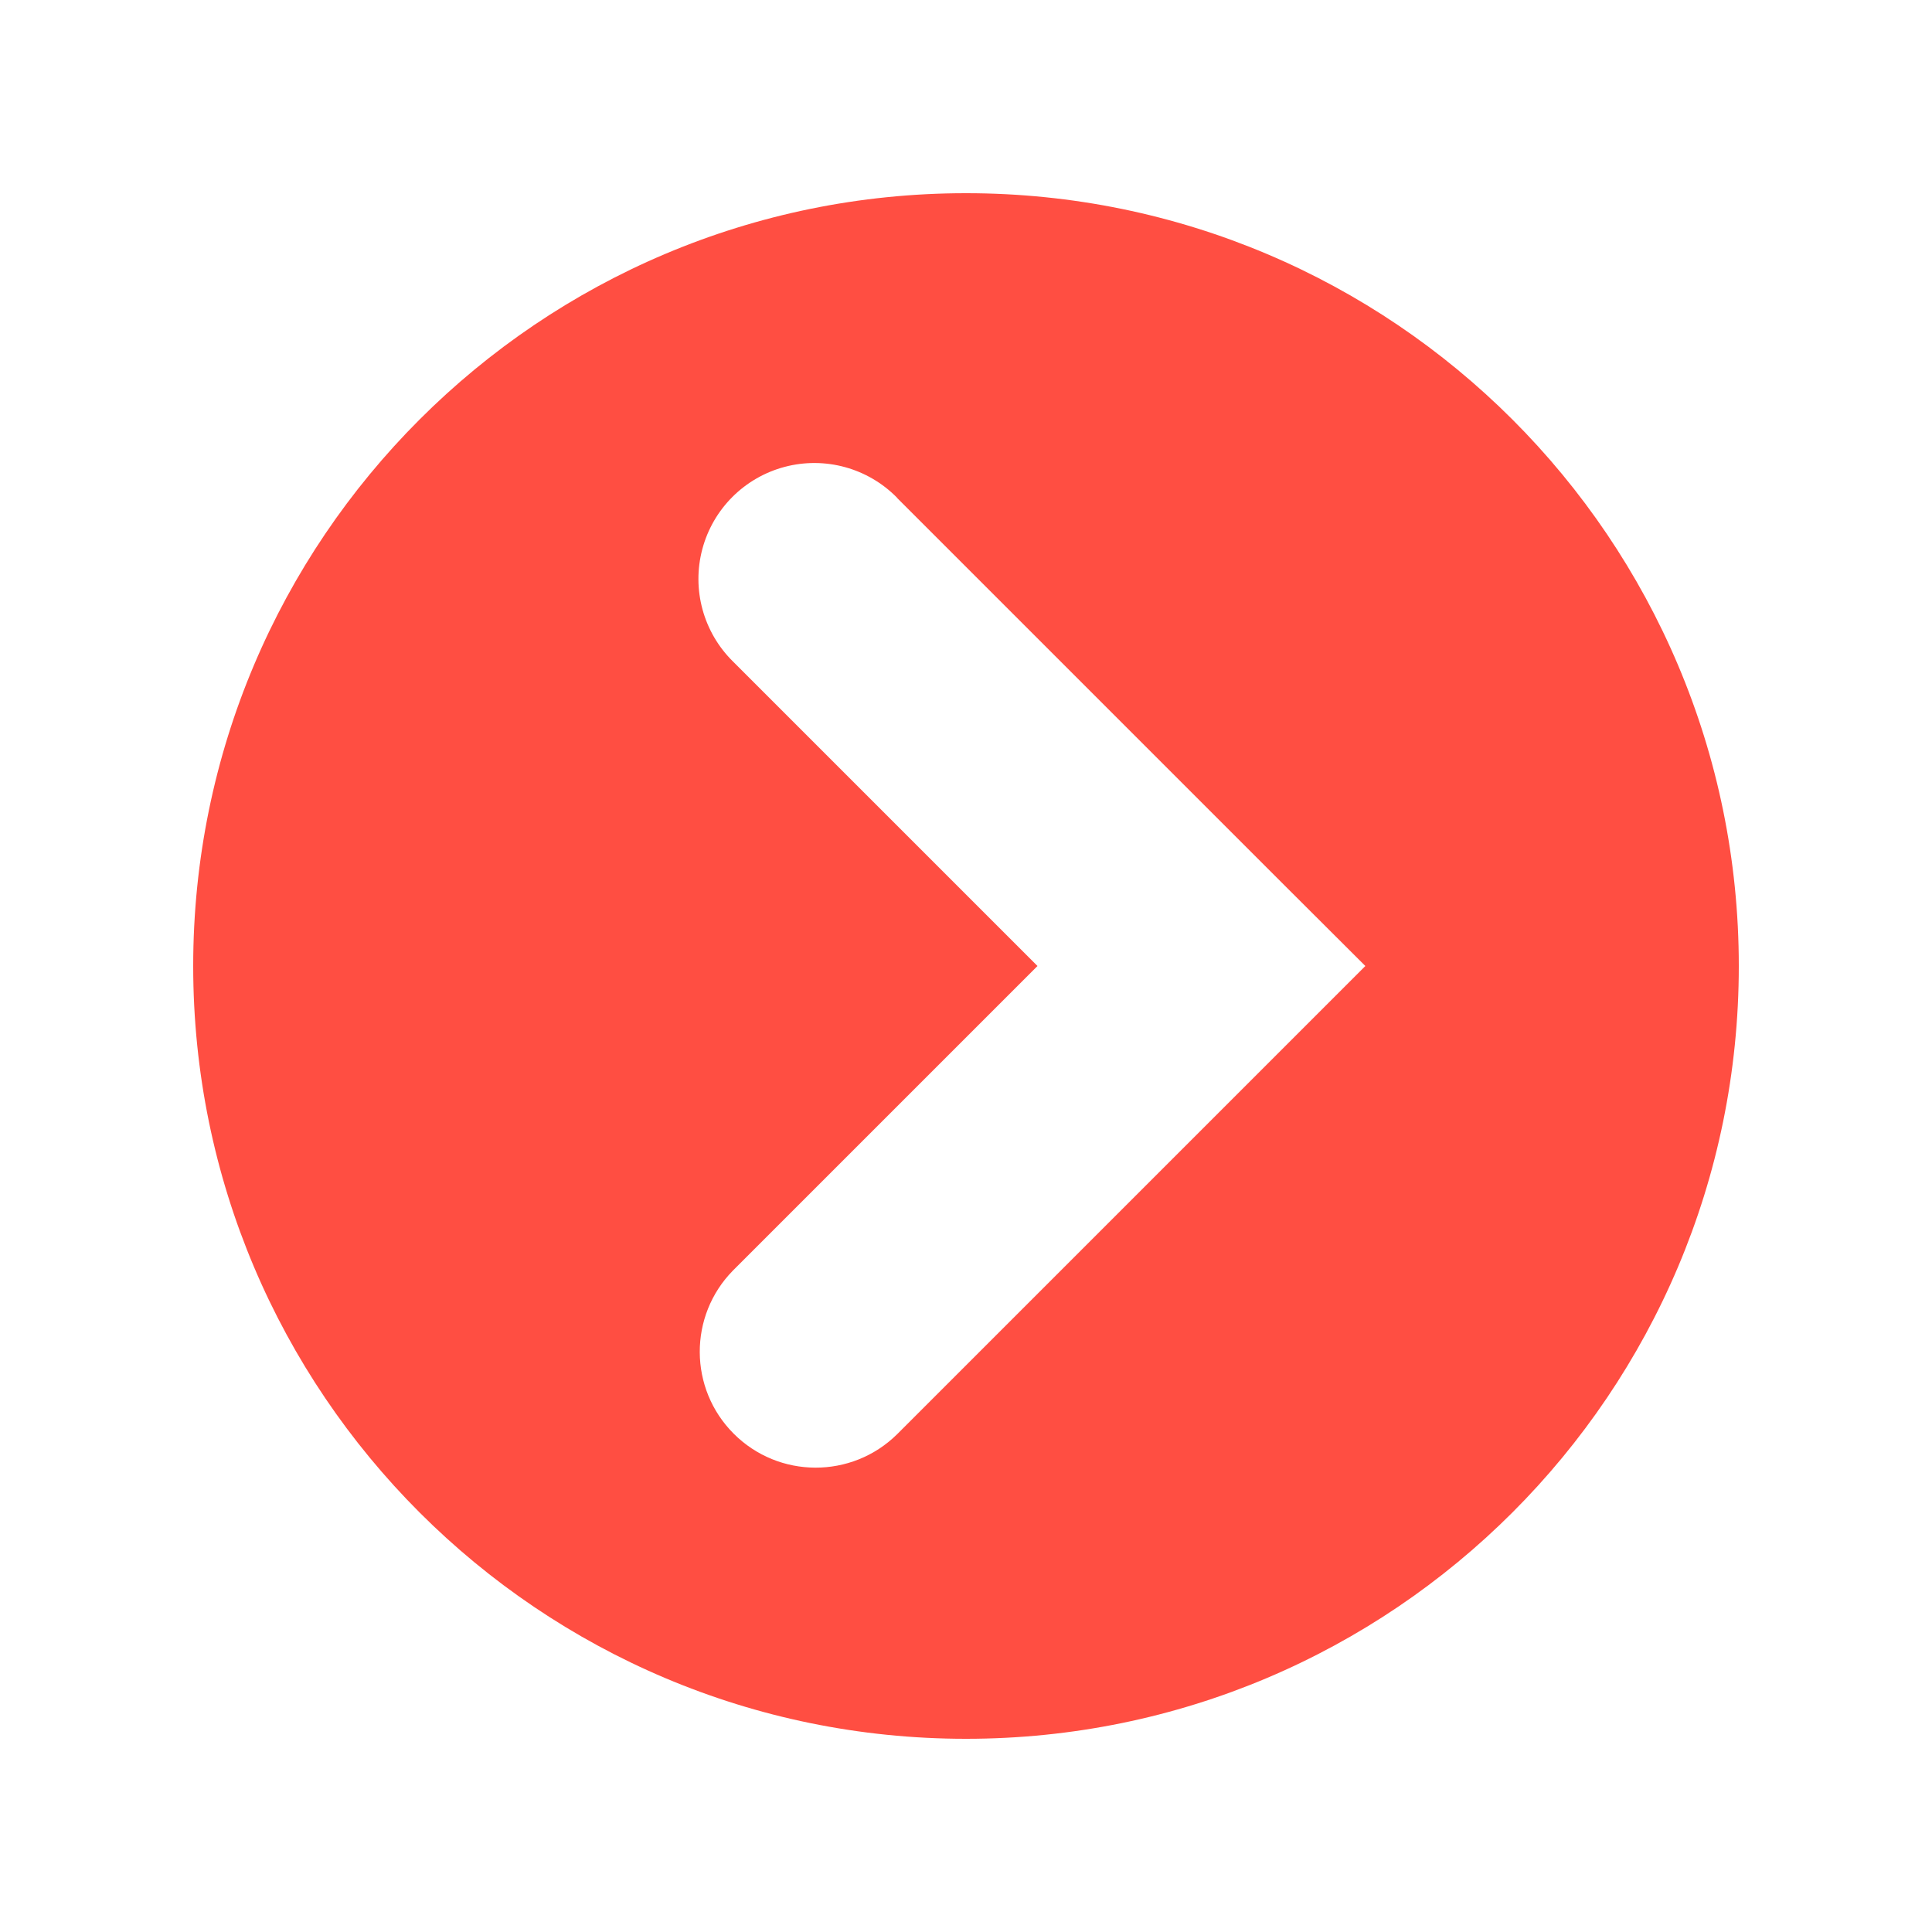
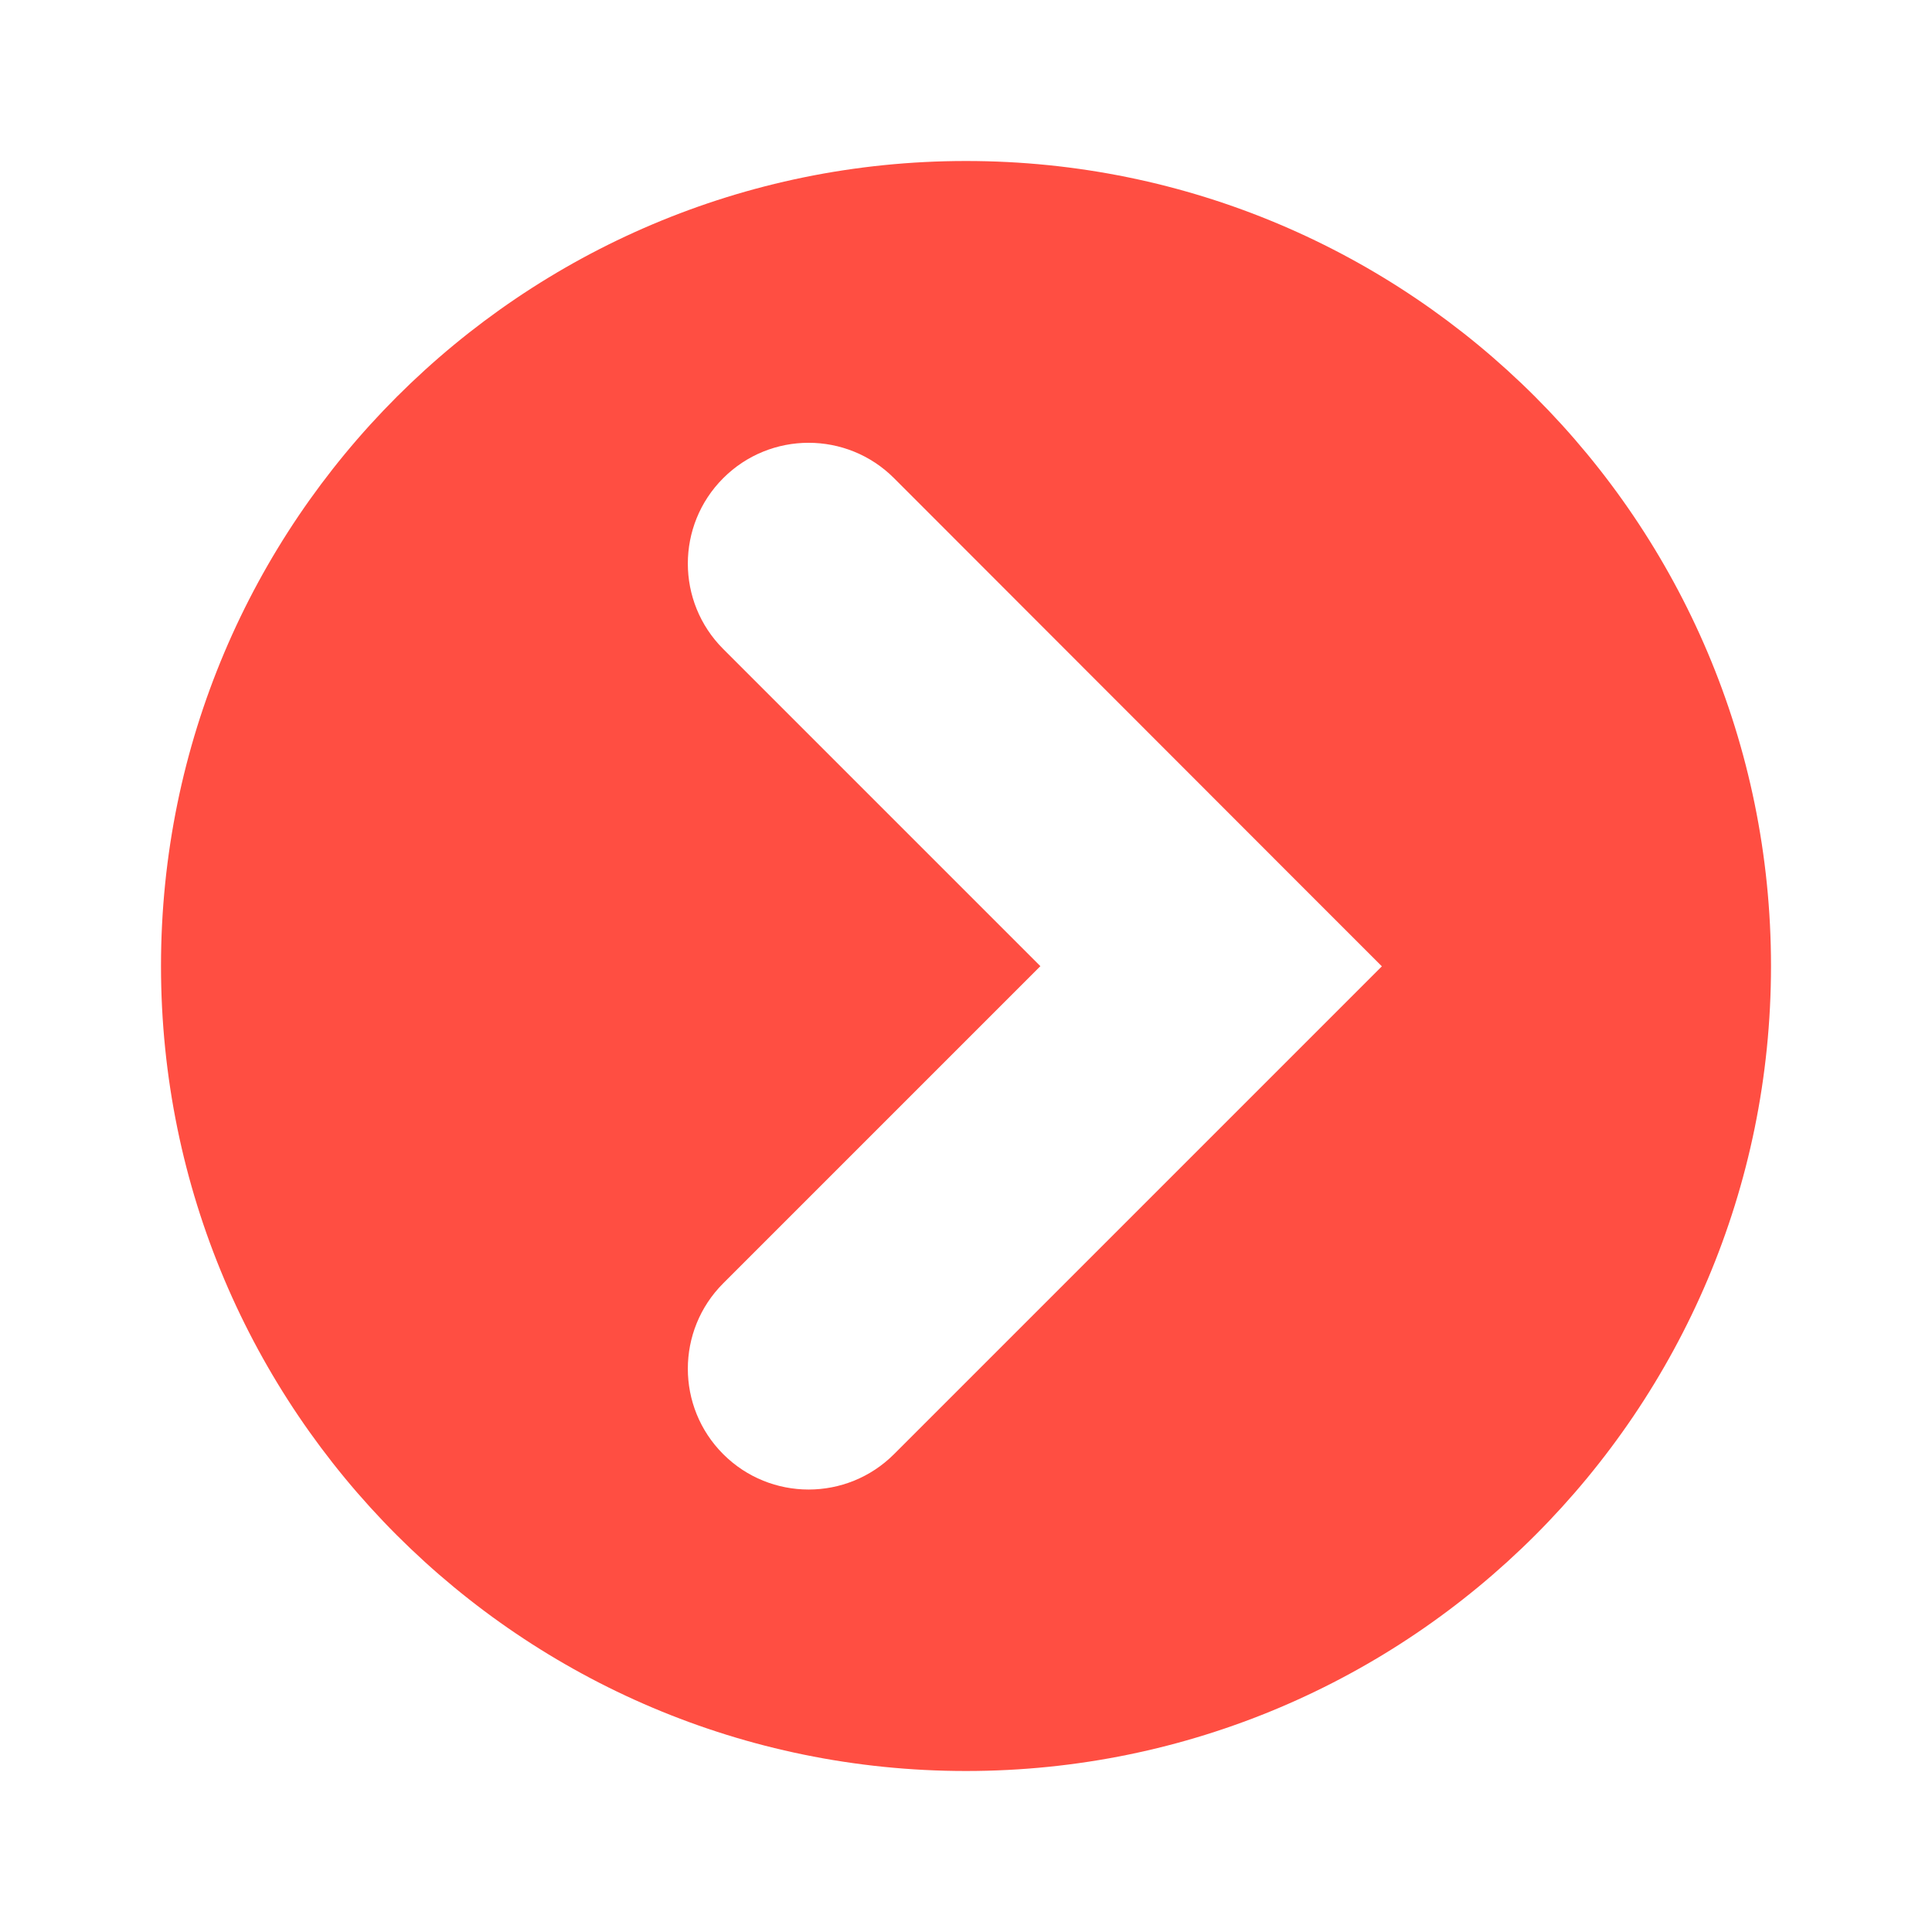
- <svg xmlns="http://www.w3.org/2000/svg" width="10" height="10" fill="none">
-   <path fill-rule="evenodd" clip-rule="evenodd" d="M5 9a4 4 0 100-8 4 4 0 000 8zm-.357-6.424a.6.6 0 10-.849.848L5.37 5 3.794 6.576a.6.6 0 00.849.848l2-2L7.067 5l-.425-.424-2-2z" fill="#FF4E42" />
+ <svg xmlns="http://www.w3.org/2000/svg" fill="none" height="12" viewBox="0 0 12 12" width="12">
+   <path clip-rule="evenodd" d="m6 11c2.761 0 5-2.239 5-5s-2.239-5-5-5-5 2.239-5 5 2.239 5 5 5zm-.447-8.03c-.293-.293-.768-.293-1.061 0-.293.293-.293.768 0 1.061l1.97 1.97-1.97 1.97c-.293.293-.293.768 0 1.061.293.293.768.293 1.061 0l2.5-2.5.53-.53-.53-.53z" fill="#ff4e42" fill-rule="evenodd" />
</svg>
